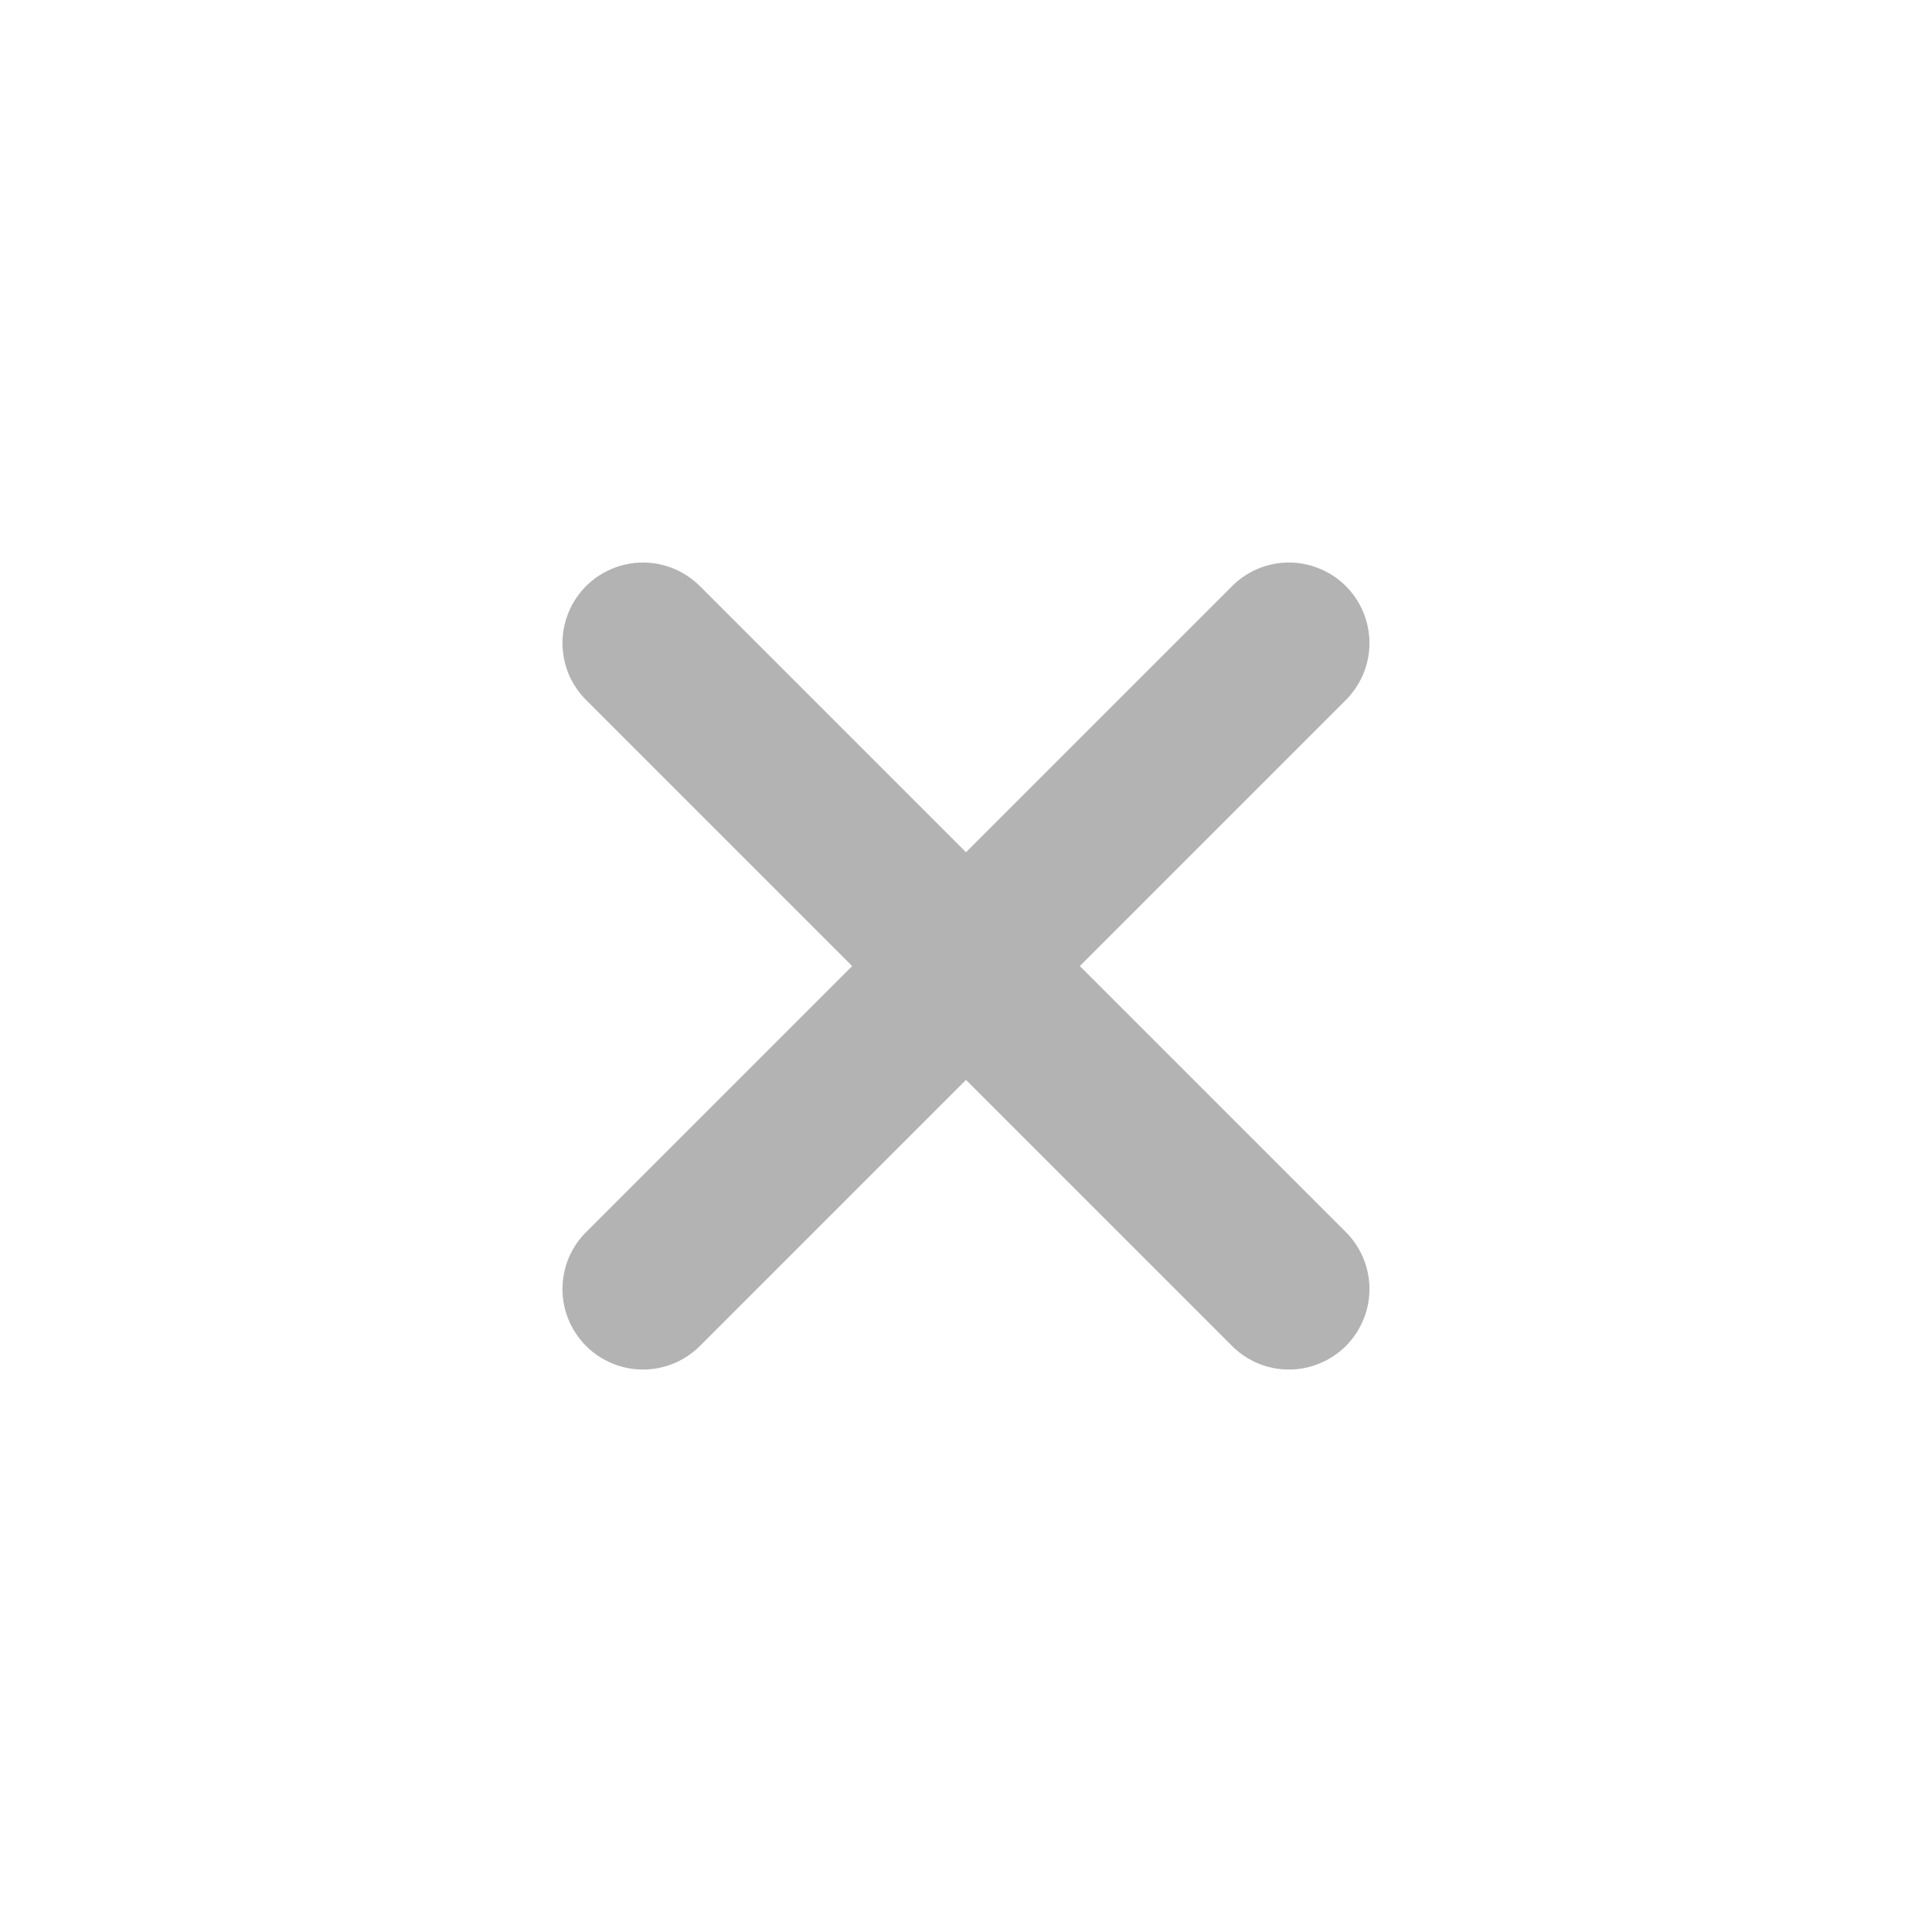
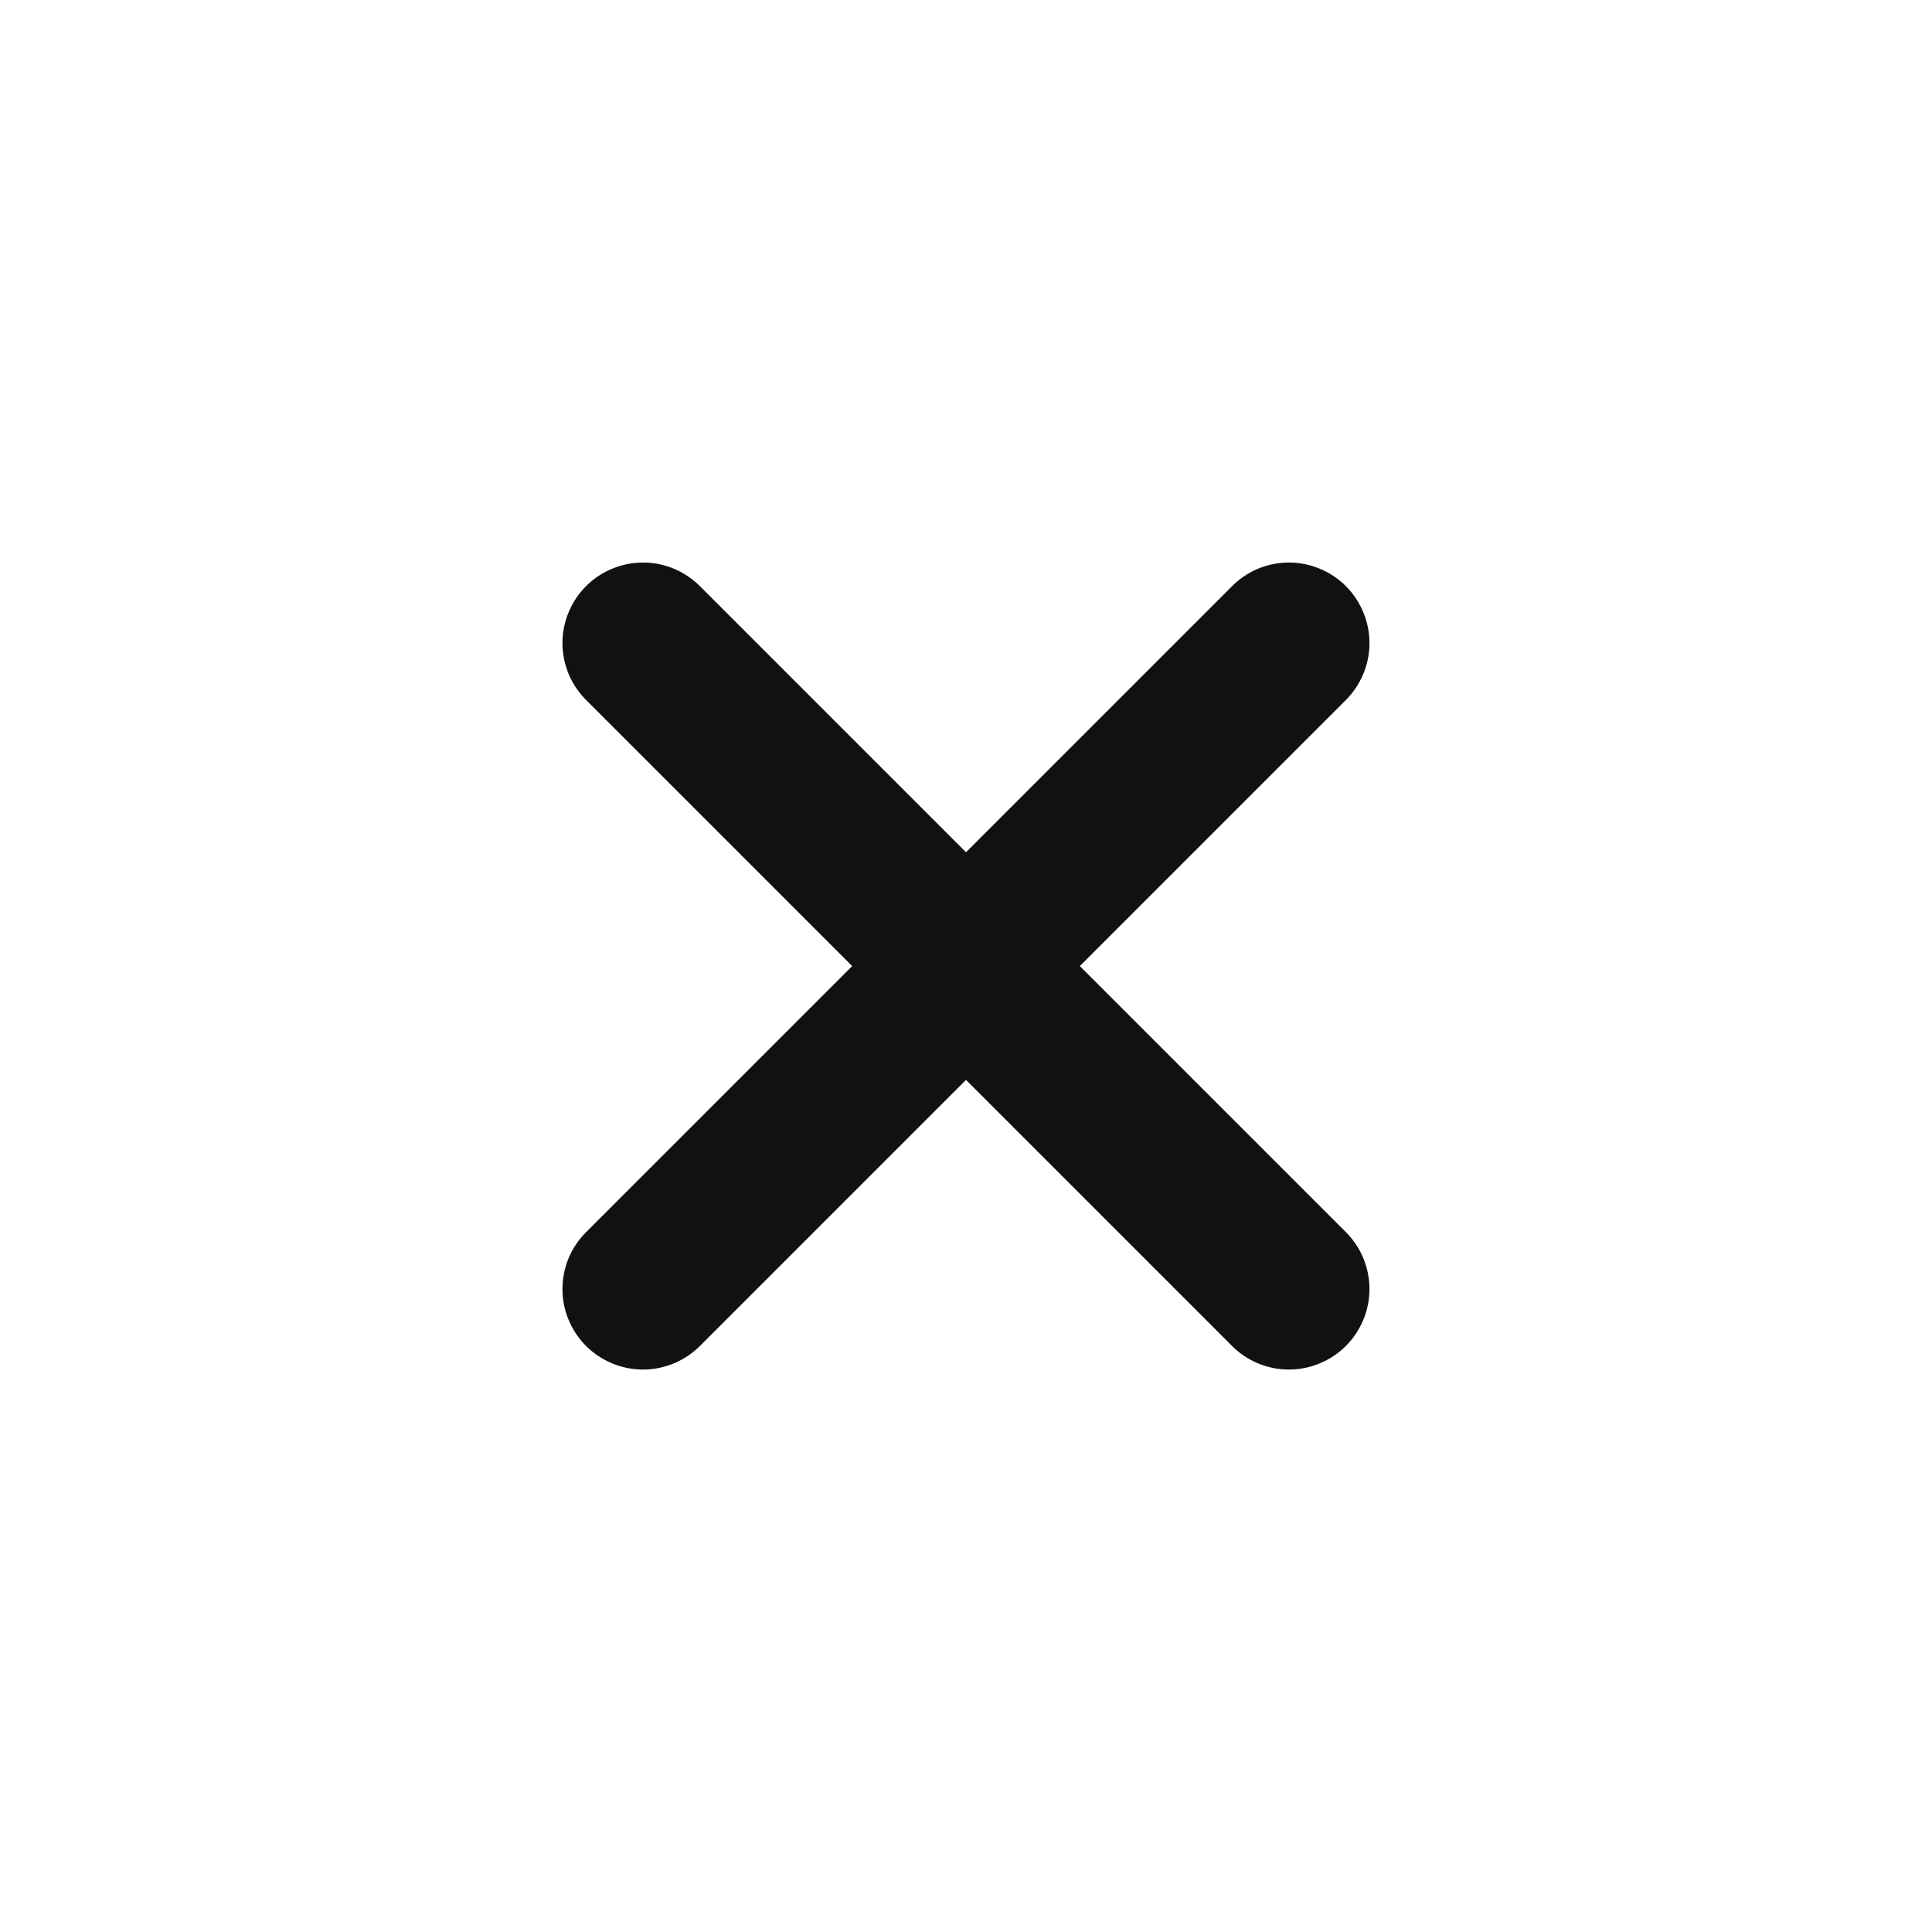
<svg xmlns="http://www.w3.org/2000/svg" width="24" height="24" viewBox="0 0 24 24" fill="none">
-   <path d="M16.707 8.708L13.414 12.001L16.707 15.294C16.802 15.386 16.878 15.496 16.931 15.618C16.983 15.74 17.011 15.871 17.012 16.004C17.013 16.137 16.988 16.269 16.937 16.392C16.887 16.514 16.813 16.626 16.719 16.72C16.625 16.814 16.513 16.888 16.39 16.938C16.268 16.989 16.136 17.014 16.003 17.013C15.87 17.012 15.739 16.984 15.617 16.932C15.495 16.879 15.385 16.803 15.293 16.708L12 13.415L8.707 16.708C8.614 16.803 8.504 16.879 8.382 16.932C8.26 16.984 8.129 17.012 7.996 17.013C7.863 17.014 7.732 16.989 7.609 16.938C7.486 16.888 7.374 16.814 7.28 16.72C7.186 16.626 7.112 16.514 7.062 16.392C7.011 16.269 6.986 16.137 6.987 16.004C6.989 15.871 7.016 15.74 7.068 15.618C7.121 15.496 7.197 15.386 7.293 15.294L10.586 12.001L7.293 8.708C7.197 8.615 7.121 8.505 7.068 8.383C7.016 8.261 6.989 8.13 6.987 7.997C6.986 7.864 7.011 7.733 7.062 7.61C7.112 7.487 7.186 7.375 7.28 7.281C7.374 7.187 7.486 7.113 7.609 7.063C7.732 7.012 7.863 6.987 7.996 6.988C8.129 6.989 8.26 7.017 8.382 7.069C8.504 7.122 8.614 7.198 8.707 7.294L12 10.587L15.293 7.294C15.385 7.198 15.495 7.122 15.617 7.069C15.739 7.017 15.87 6.989 16.003 6.988C16.136 6.987 16.268 7.012 16.39 7.063C16.513 7.113 16.625 7.187 16.719 7.281C16.813 7.375 16.887 7.487 16.937 7.61C16.988 7.733 17.013 7.864 17.012 7.997C17.011 8.13 16.983 8.261 16.931 8.383C16.878 8.505 16.802 8.615 16.707 8.708Z" fill="#111111" fill-opacity="0.32" />
+   <path d="M16.707 8.708L13.414 12.001L16.707 15.294C16.802 15.386 16.878 15.496 16.931 15.618C16.983 15.74 17.011 15.871 17.012 16.004C17.013 16.137 16.988 16.269 16.937 16.392C16.887 16.514 16.813 16.626 16.719 16.72C16.625 16.814 16.513 16.888 16.39 16.938C16.268 16.989 16.136 17.014 16.003 17.013C15.87 17.012 15.739 16.984 15.617 16.932C15.495 16.879 15.385 16.803 15.293 16.708L12 13.415L8.707 16.708C8.614 16.803 8.504 16.879 8.382 16.932C8.26 16.984 8.129 17.012 7.996 17.013C7.863 17.014 7.732 16.989 7.609 16.938C7.486 16.888 7.374 16.814 7.28 16.72C7.186 16.626 7.112 16.514 7.062 16.392C7.011 16.269 6.986 16.137 6.987 16.004C6.989 15.871 7.016 15.74 7.068 15.618C7.121 15.496 7.197 15.386 7.293 15.294L10.586 12.001L7.293 8.708C7.197 8.615 7.121 8.505 7.068 8.383C7.016 8.261 6.989 8.13 6.987 7.997C6.986 7.864 7.011 7.733 7.062 7.61C7.112 7.487 7.186 7.375 7.28 7.281C7.374 7.187 7.486 7.113 7.609 7.063C7.732 7.012 7.863 6.987 7.996 6.988C8.129 6.989 8.26 7.017 8.382 7.069C8.504 7.122 8.614 7.198 8.707 7.294L12 10.587L15.293 7.294C15.385 7.198 15.495 7.122 15.617 7.069C15.739 7.017 15.87 6.989 16.003 6.988C16.136 6.987 16.268 7.012 16.39 7.063C16.513 7.113 16.625 7.187 16.719 7.281C16.813 7.375 16.887 7.487 16.937 7.61C16.988 7.733 17.013 7.864 17.012 7.997C17.011 8.13 16.983 8.261 16.931 8.383C16.878 8.505 16.802 8.615 16.707 8.708Z" fill="#111111" />
</svg>
